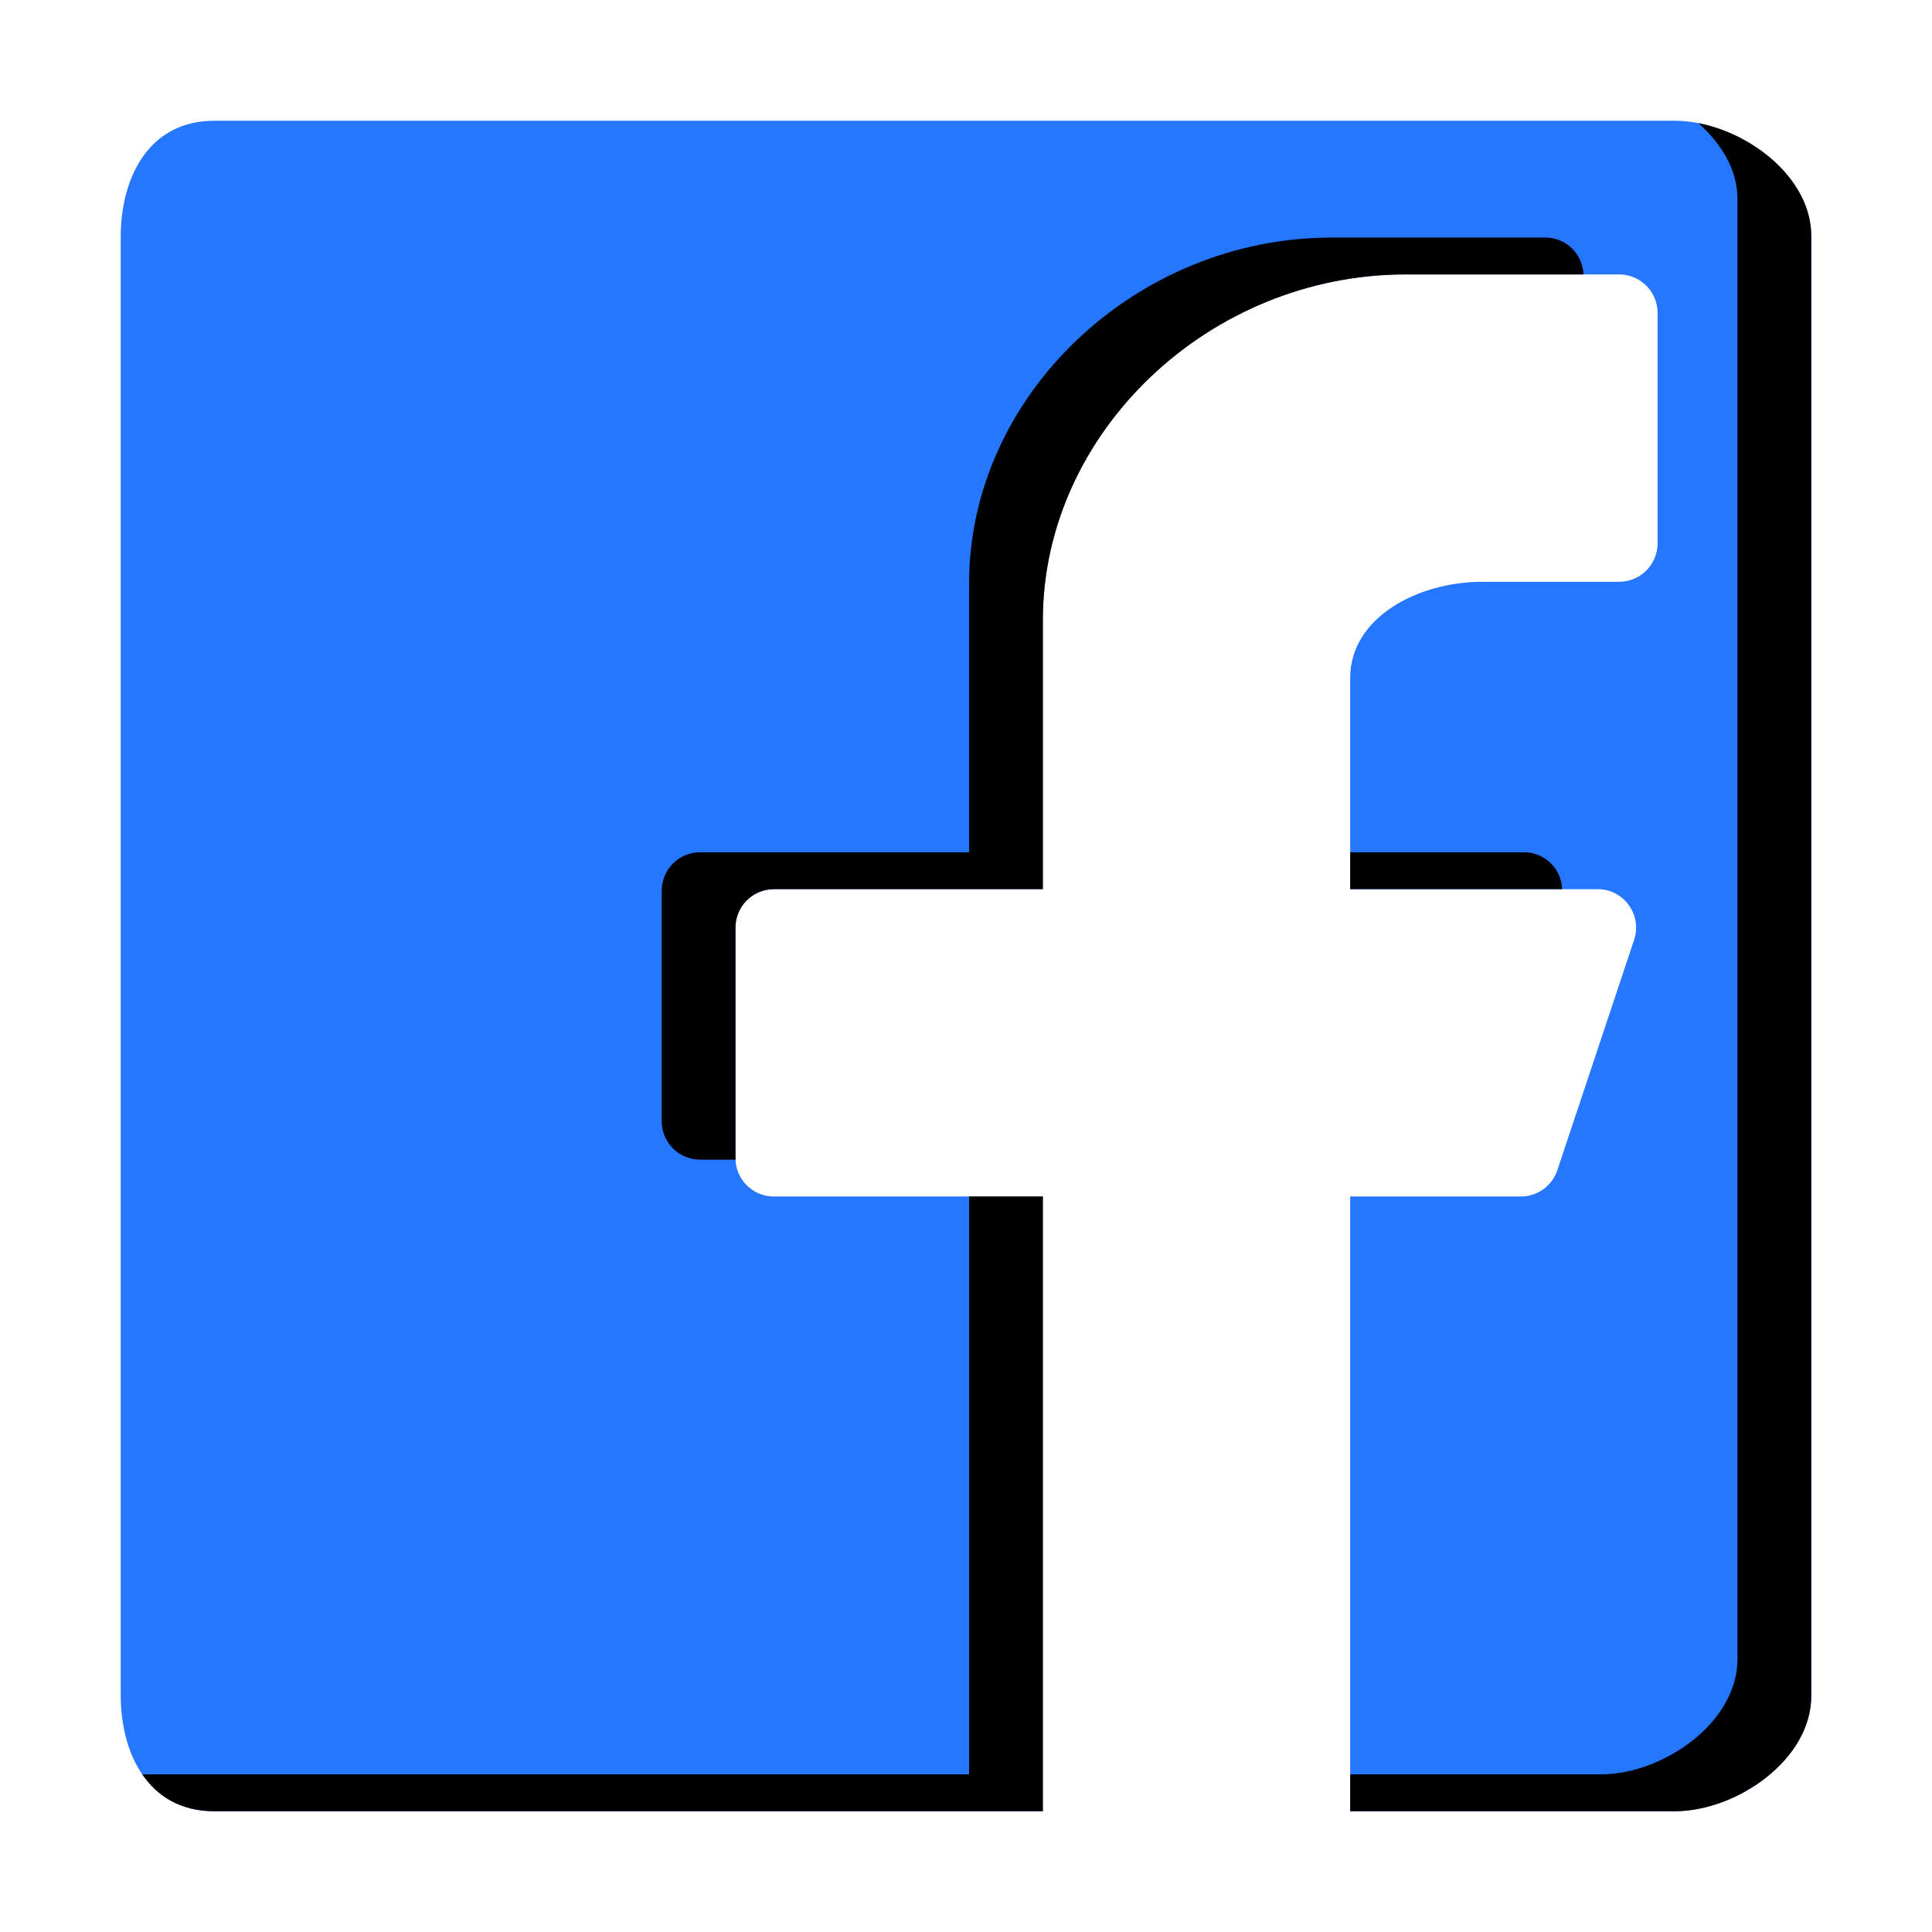
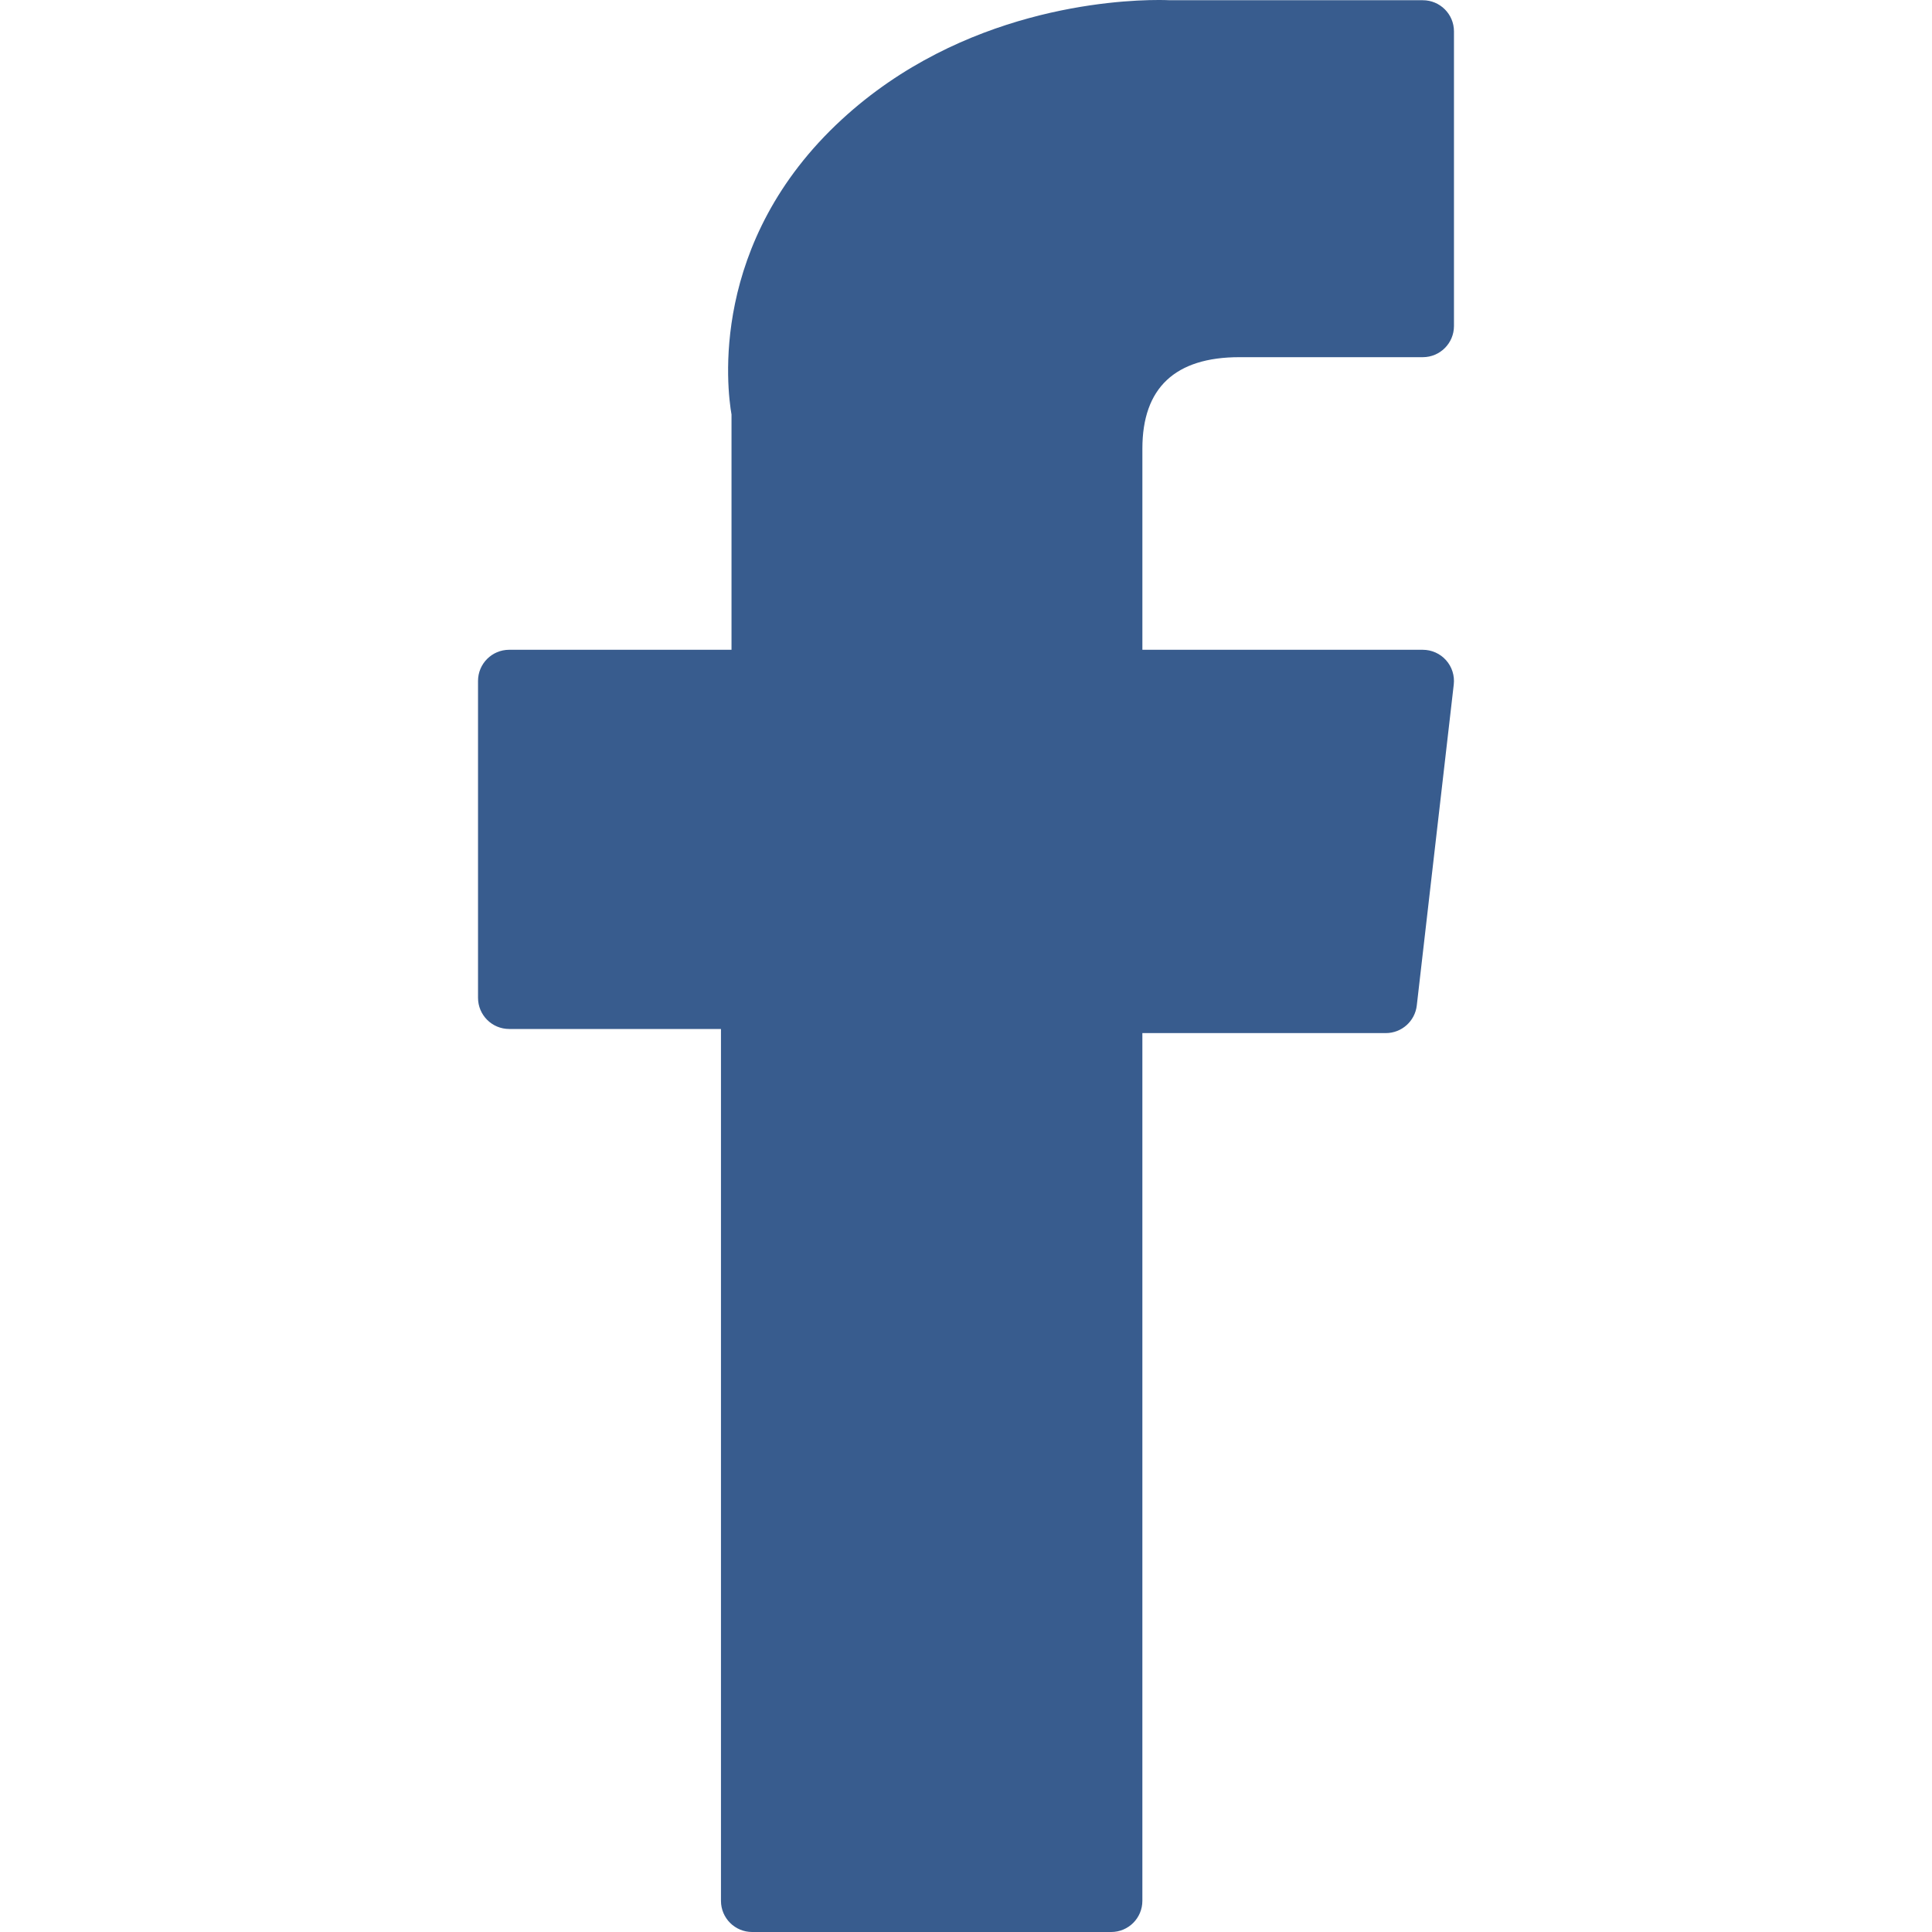
- <svg xmlns="http://www.w3.org/2000/svg" width="800px" height="800px" viewBox="0 0 1024 1024" class="icon" version="1.1">
-   <path d="M715.637 960h171.897C920.348 960 960 932.759 960 898.909V125.091C960 91.243 920.348 64 887.534 64H113.716C77.004 64 64 96.892 64 125.091v773.818C64 927.109 77.004 960 113.716 960h439.012V634.182H410.181c-11.257 0-20.363-9.106-20.363-20.363V491.637c0-11.257 9.106-20.365 20.363-20.365h142.546V328.728c0-99.354 88.056-183.272 192.261-183.272h113.193c11.257 0 20.365 9.106 20.365 20.363V288c0 11.258-9.108 20.365-20.365 20.365h-72.465c-34.444 0-70.079 19.052-70.079 50.908v112h131.17a20.27 20.27 0 0 1 16.507 8.472c3.856 5.291 4.891 12.133 2.823 18.337l-40.728 122.181a20.403 20.403 0 0 1-19.33 13.919h-90.442V960z" fill="#2577FF" />
-   <path d="M807.708 451.723h-92.071v19.549h112.288c-0.161-3.938-1.326-7.809-3.711-11.078a20.263 20.263 0 0 0-16.506-8.471zM513.629 940.451H75.445C83.3 951.952 95.599 960 113.716 960h439.012V634.183H513.63v306.268zM839.283 145.456c-0.451-10.855-9.231-19.549-20.198-19.549H705.89c-104.205 0-192.261 83.919-192.261 183.272v142.544H371.083c-11.257 0-20.363 9.108-20.363 20.365v122.181c0 11.258 9.107 20.364 20.363 20.364h18.899c-0.012-0.286-0.164-0.527-0.164-0.815V491.637c0-11.257 9.106-20.365 20.363-20.365h142.546V328.728c0-99.353 88.056-183.272 192.261-183.272h94.295z" fill="" />
-   <path d="M900.123 65.251c12.221 10.76 20.778 24.748 20.778 40.29V879.36c0 33.85-39.651 61.091-72.467 61.091H715.637V960h171.896C920.348 960 960 932.759 960 898.909V125.091c0-29.6-30.322-54.141-59.877-59.84z" fill="" />
+ <svg xmlns="http://www.w3.org/2000/svg" xml:space="preserve" width="800" height="800" viewBox="0 0 512 512">
+   <path fill="#385c8e" d="M134.941 272.691h56.123v231.051a8.256 8.256 0 0 0 8.258 8.258h95.159a8.256 8.256 0 0 0 8.258-8.258V273.78h64.519a8.26 8.26 0 0 0 8.204-7.315l9.799-85.061a8.26 8.26 0 0 0-8.202-9.203h-74.316V118.88c0-16.073 8.654-24.224 25.726-24.224h48.59a8.26 8.26 0 0 0 8.258-8.258V8.319a8.256 8.256 0 0 0-8.258-8.258h-66.965A66 66 0 0 0 307.027 0c-11.619 0-52.006 2.281-83.909 31.63-35.348 32.524-30.434 71.465-29.26 78.217v62.352H134.94a8.256 8.256 0 0 0-8.258 8.258v83.975a8.26 8.26 0 0 0 8.259 8.259" />
</svg>
